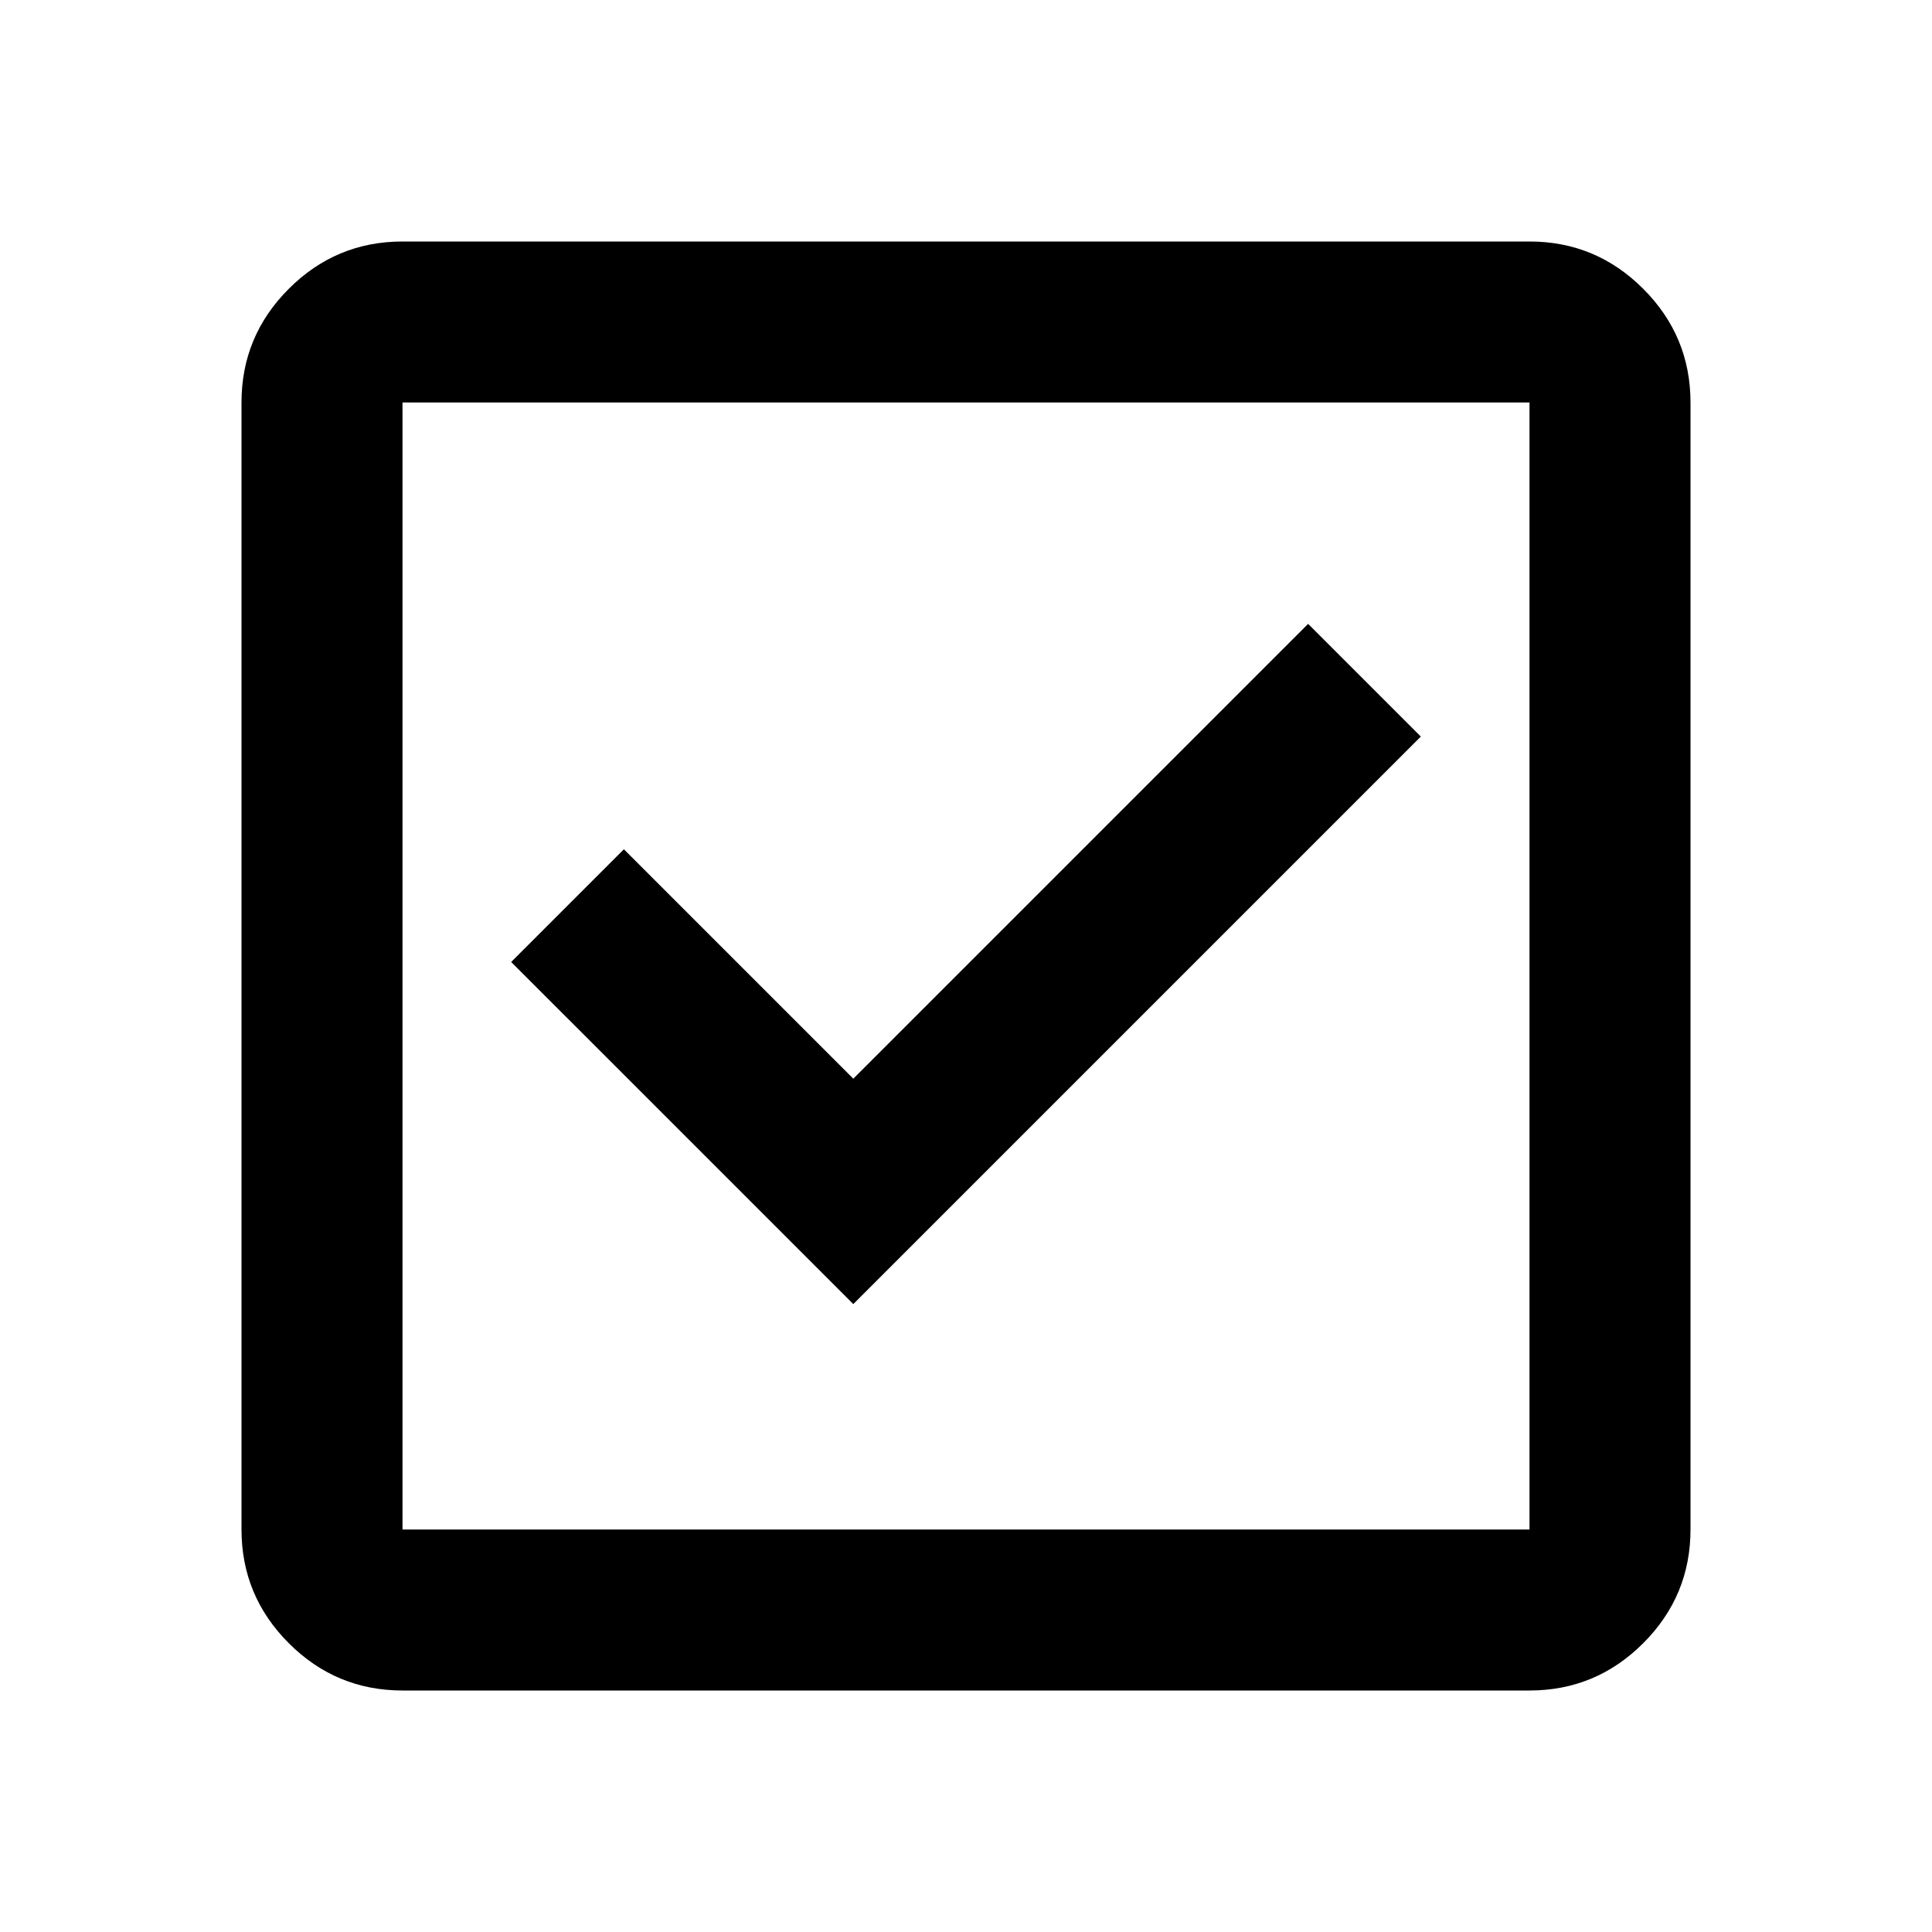
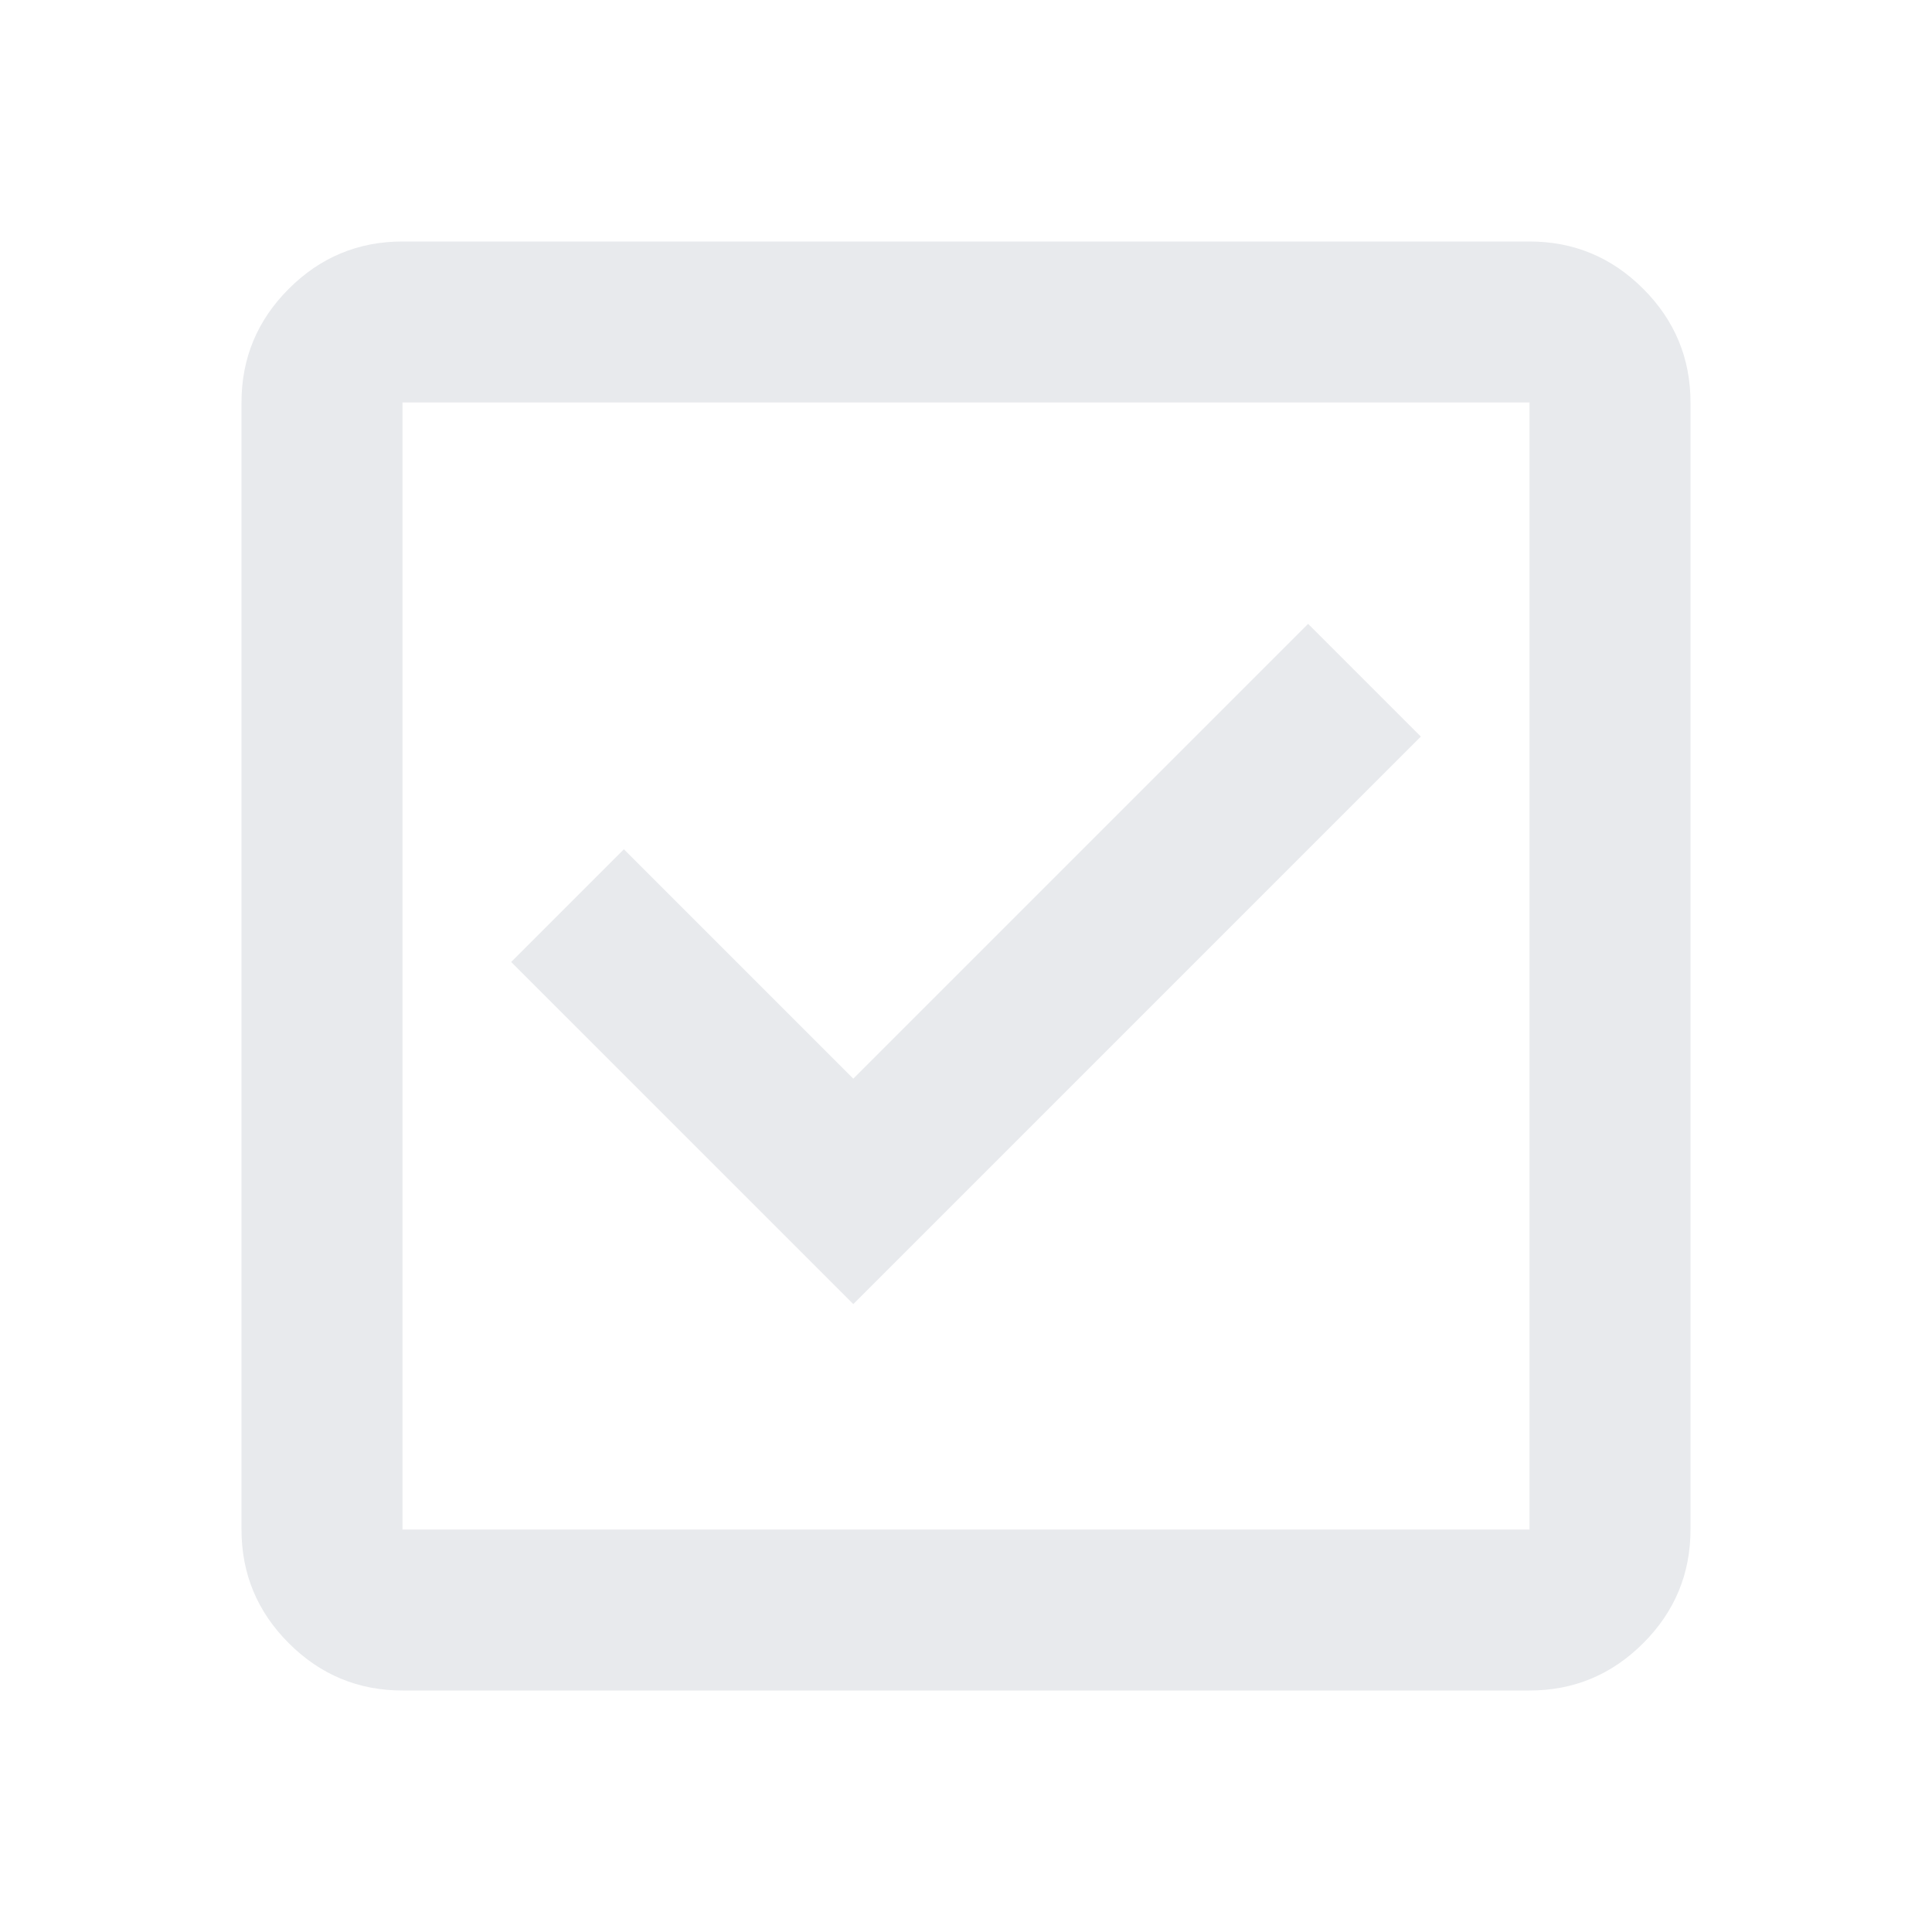
- <svg xmlns="http://www.w3.org/2000/svg" viewBox="0 -960 960 960" fill="currentColor">
+ <svg xmlns="http://www.w3.org/2000/svg" height="24px" viewBox="0 -960 960 960" width="24px" fill="#e8eaed">
  <path d="m424-312 282-282-56-56-226 226-114-114-56 56 170 170ZM200-120q-33 0-56.5-23.5T120-200v-560q0-33 23.5-56.5T200-840h560q33 0 56.5 23.5T840-760v560q0 33-23.5 56.5T760-120H200Zm0-80h560v-560H200v560Zm0-560v560-560Z" />
</svg>
